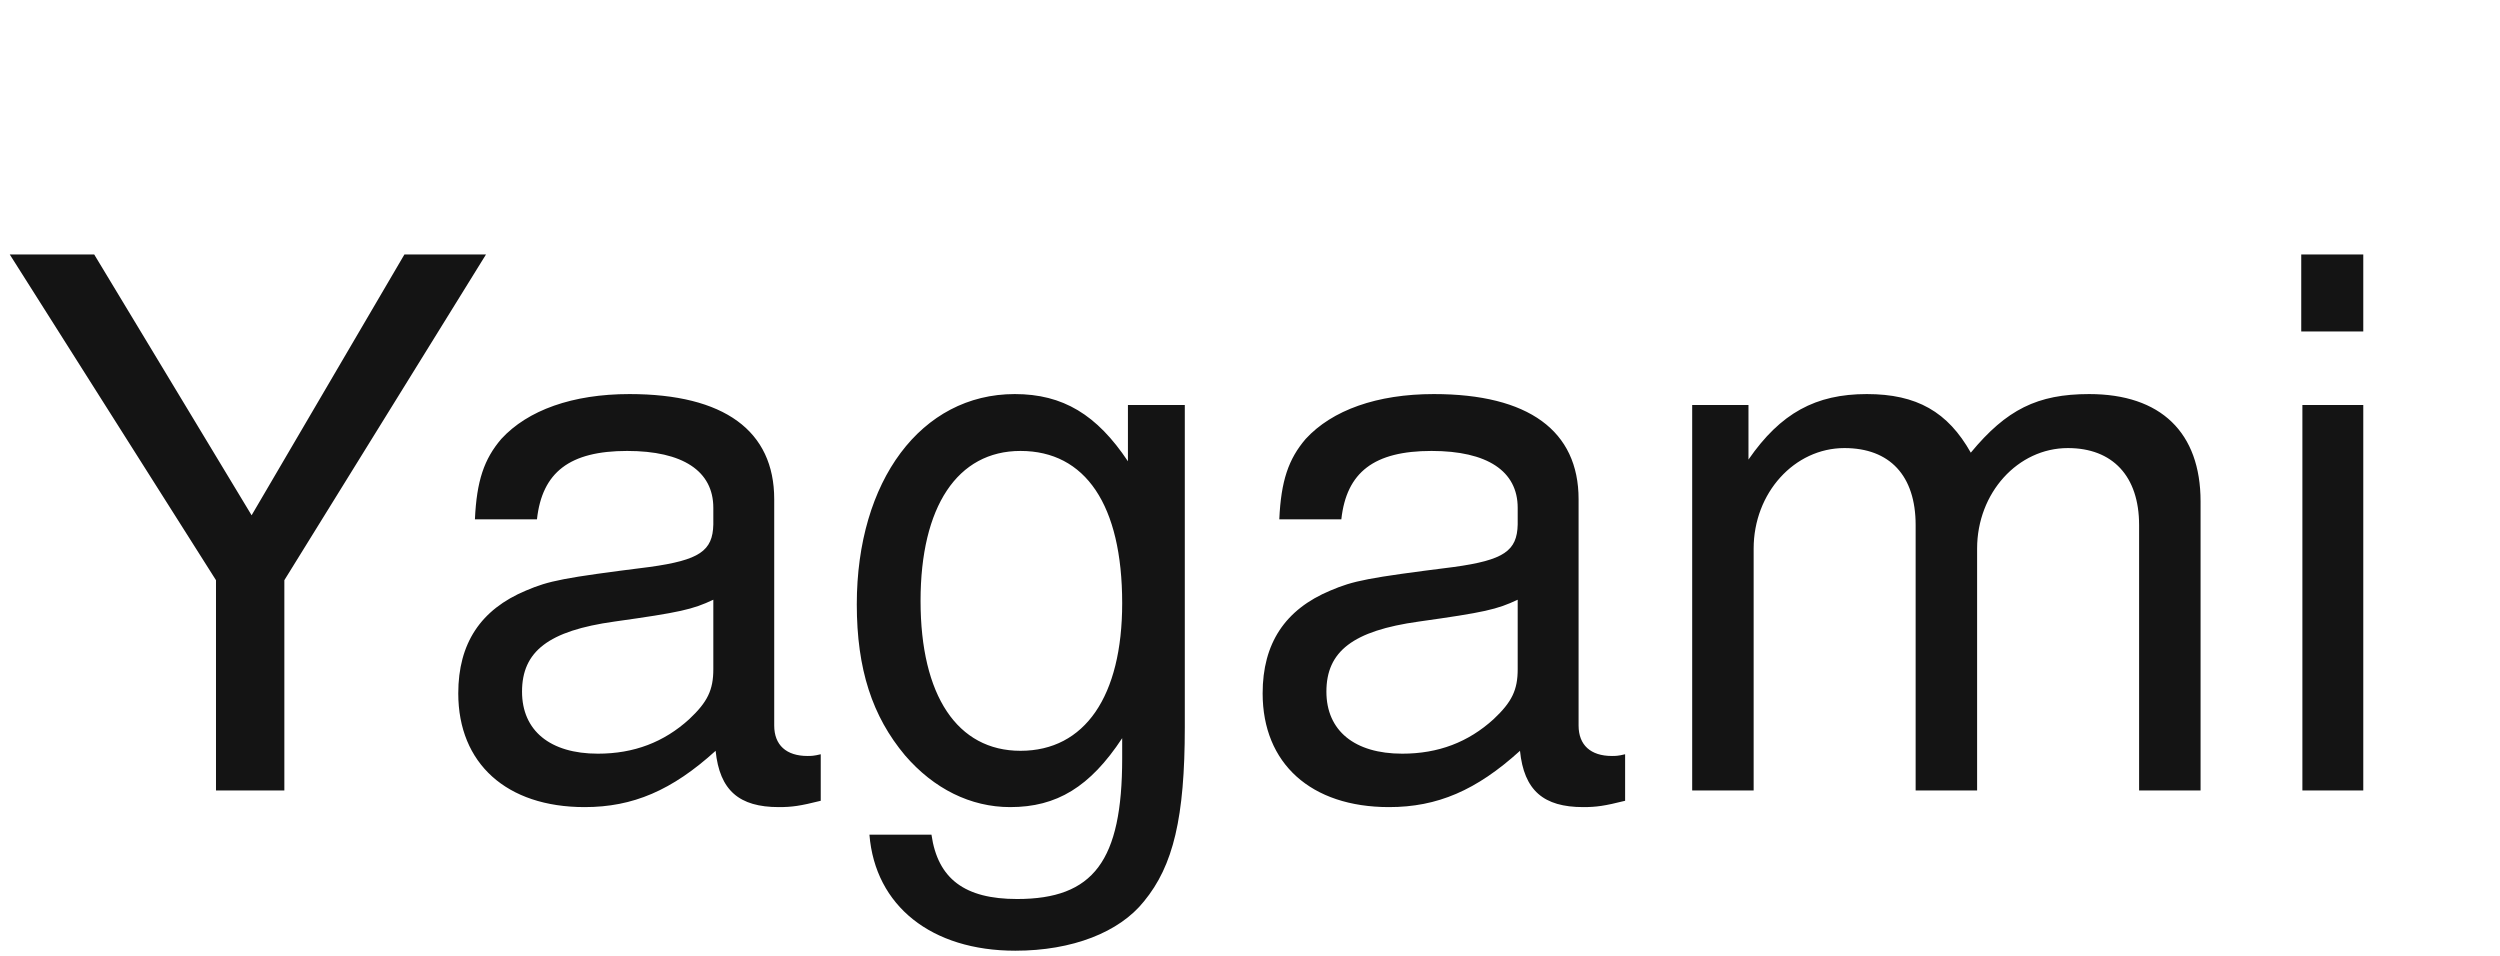
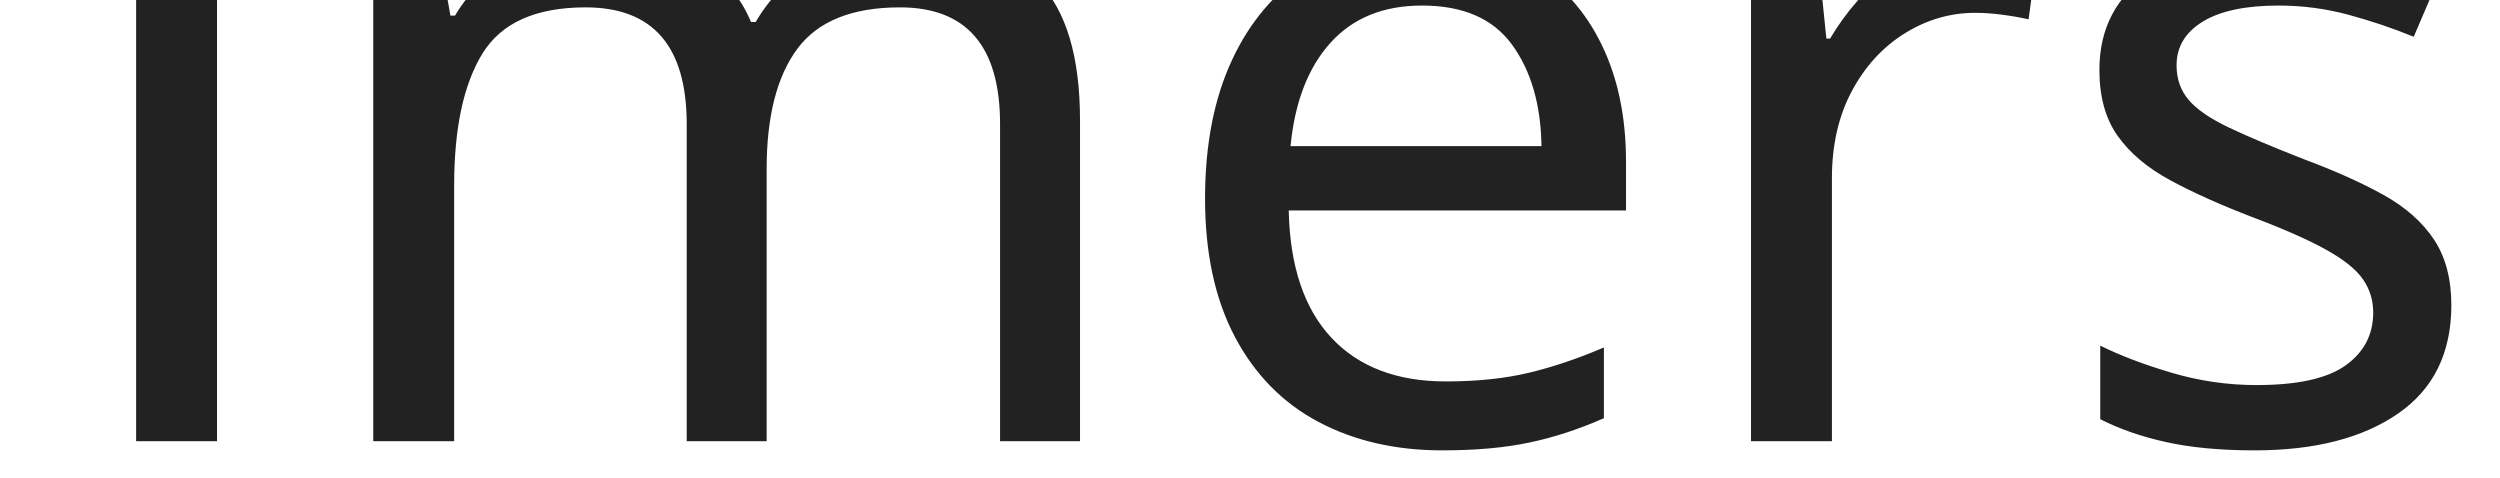
- <svg xmlns="http://www.w3.org/2000/svg" width="68px" height="26px" viewBox="0 0 68 19" version="1.1">
-   <g id="Index" stroke="none" stroke-width="1" fill="none" fill-rule="evenodd" font-family="Helvetica" font-size="20" font-weight="normal">
-     <g id="Home-Page" transform="translate(-120, -51)" fill="#141414">
-       <g id="Group-19" transform="translate(120, 50)">
-         <g id="Group-18">
-           <text id="Yagami">
-             <tspan x="0" y="19">Yagami</tspan>
-           </text>
-         </g>
-       </g>
-     </g>
+ <svg xmlns="http://www.w3.org/2000/svg" width="408px" height="78px" viewBox="0 0 408 78" version="1.1">
+   <g id="Page-1" stroke="none" stroke-width="1" fill="none" fill-rule="evenodd" font-family="Yesteryear-Regular, Yesteryear" font-size="150" font-weight="normal">
+     <text id="imersion" fill="#222222">
+       <tspan x="9.464" y="72">imersion</tspan>
+     </text>
  </g>
</svg>
